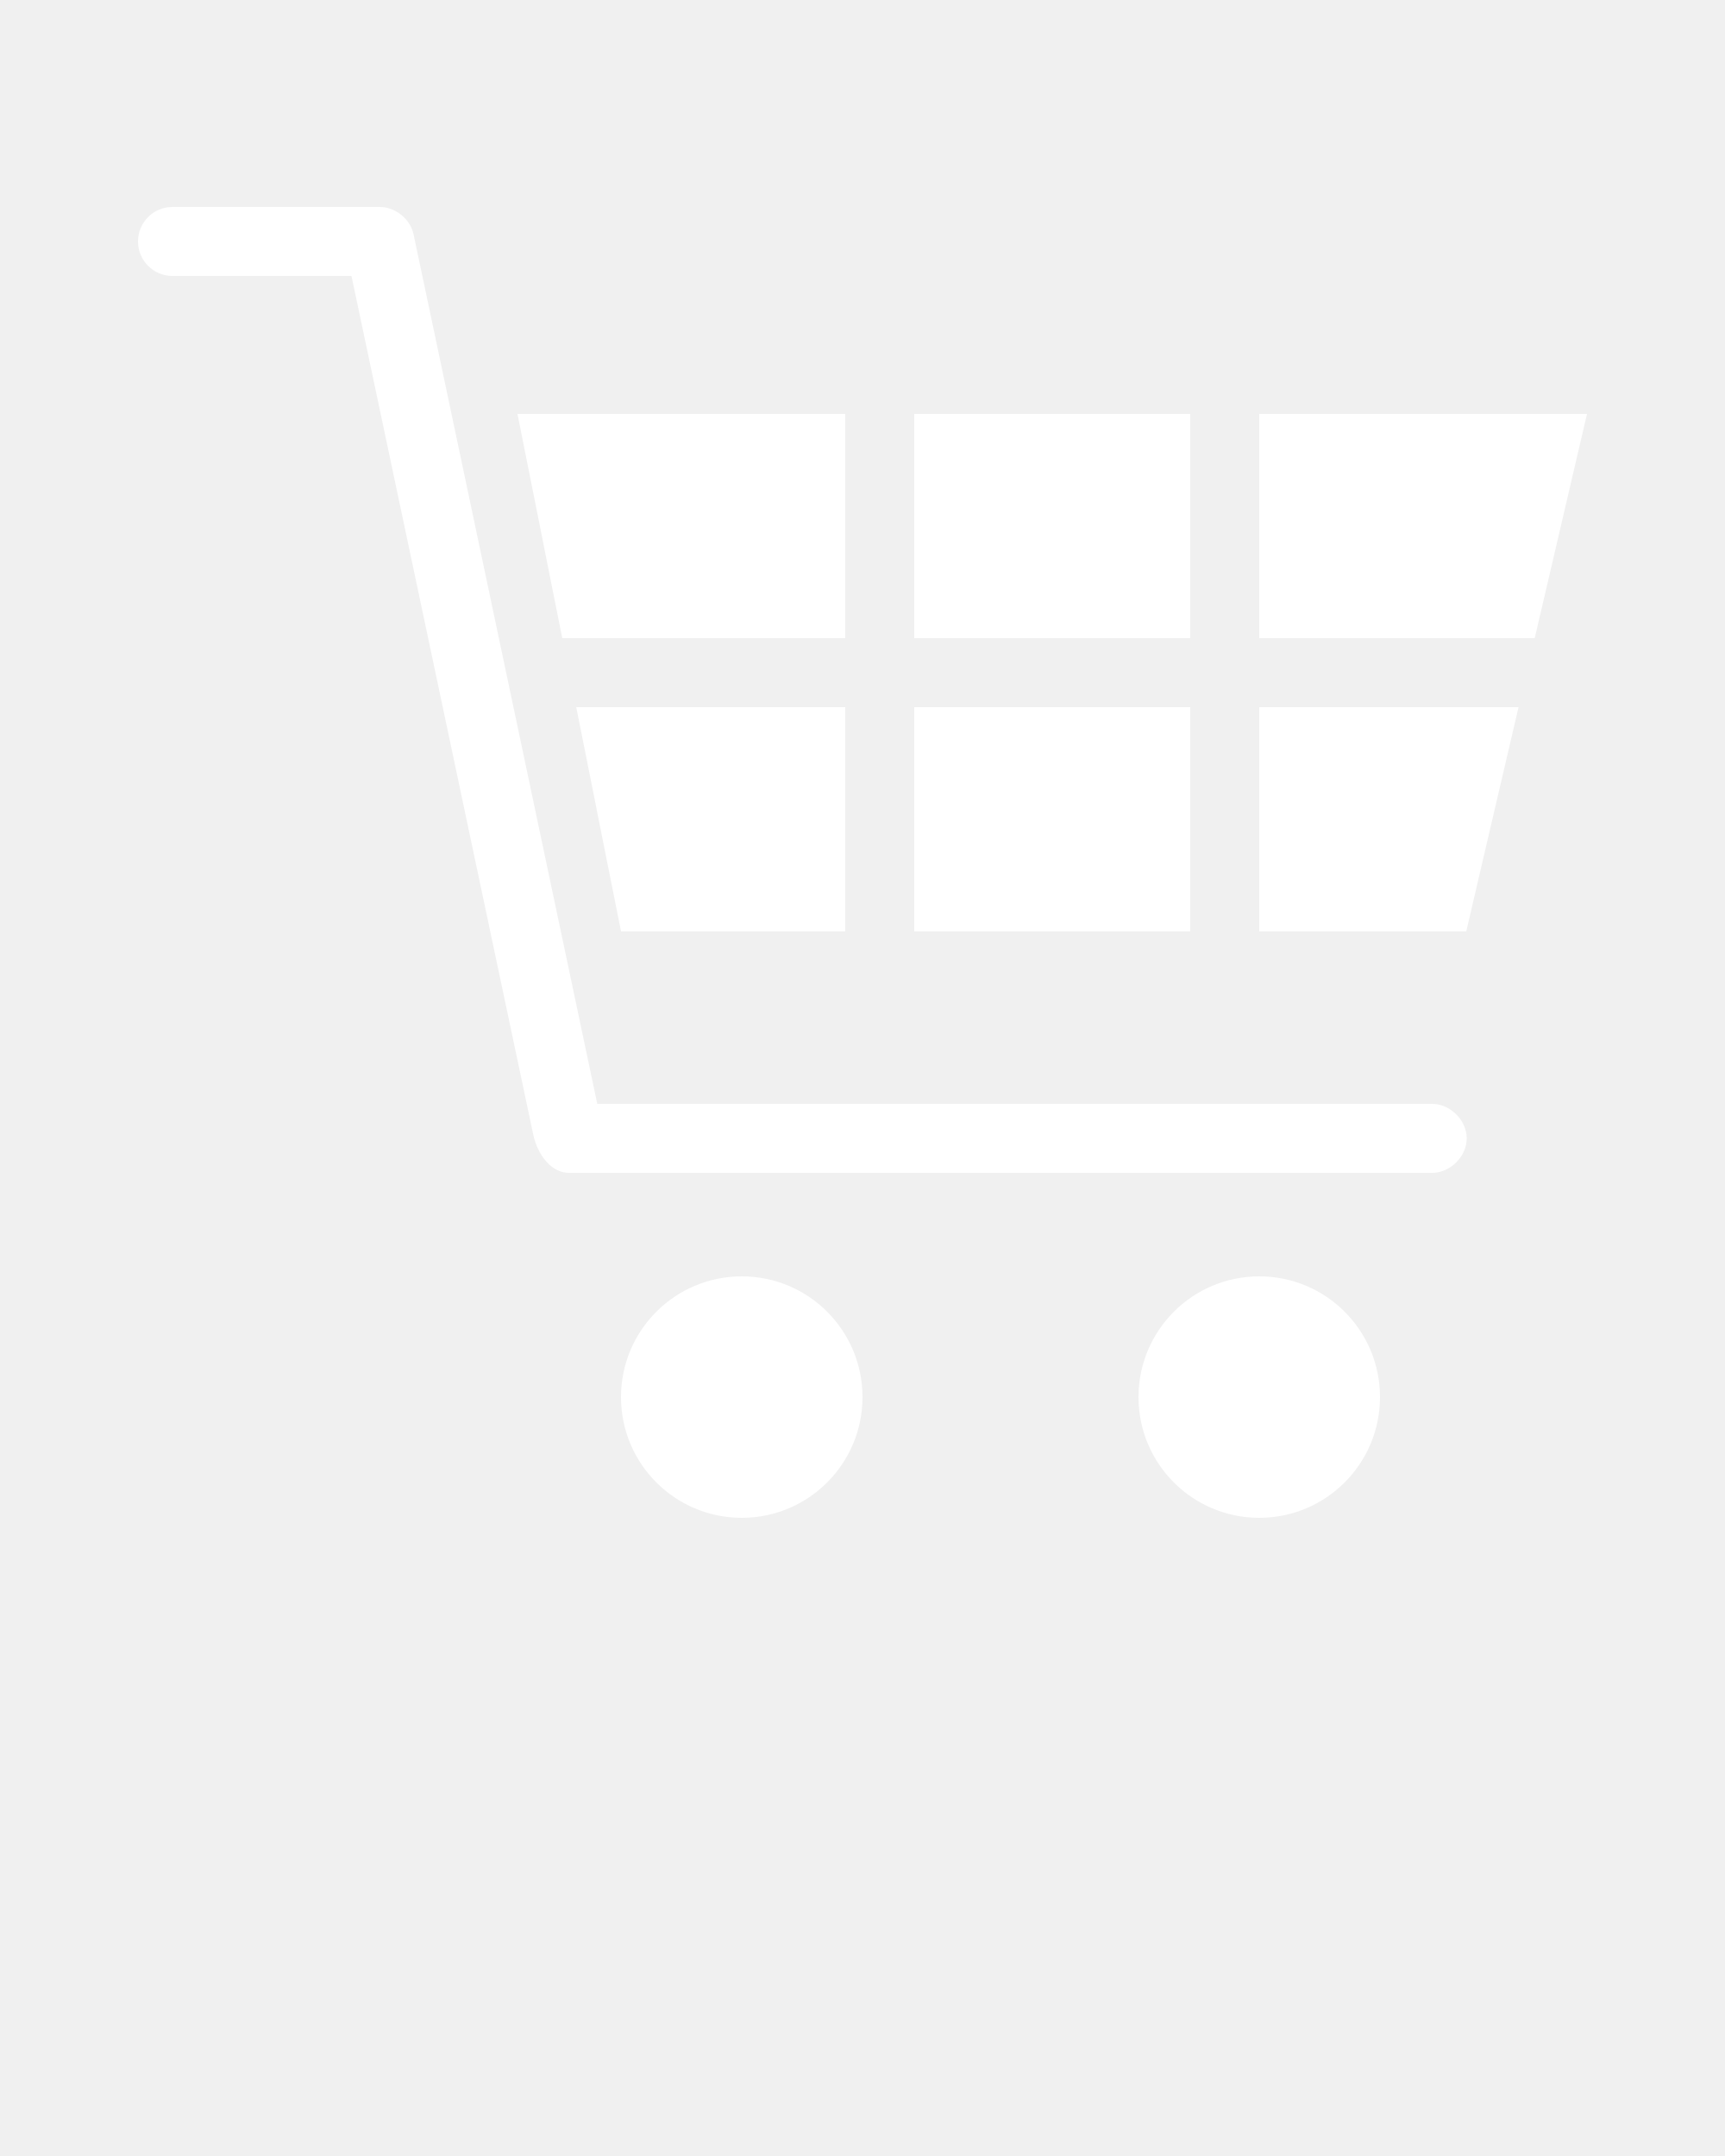
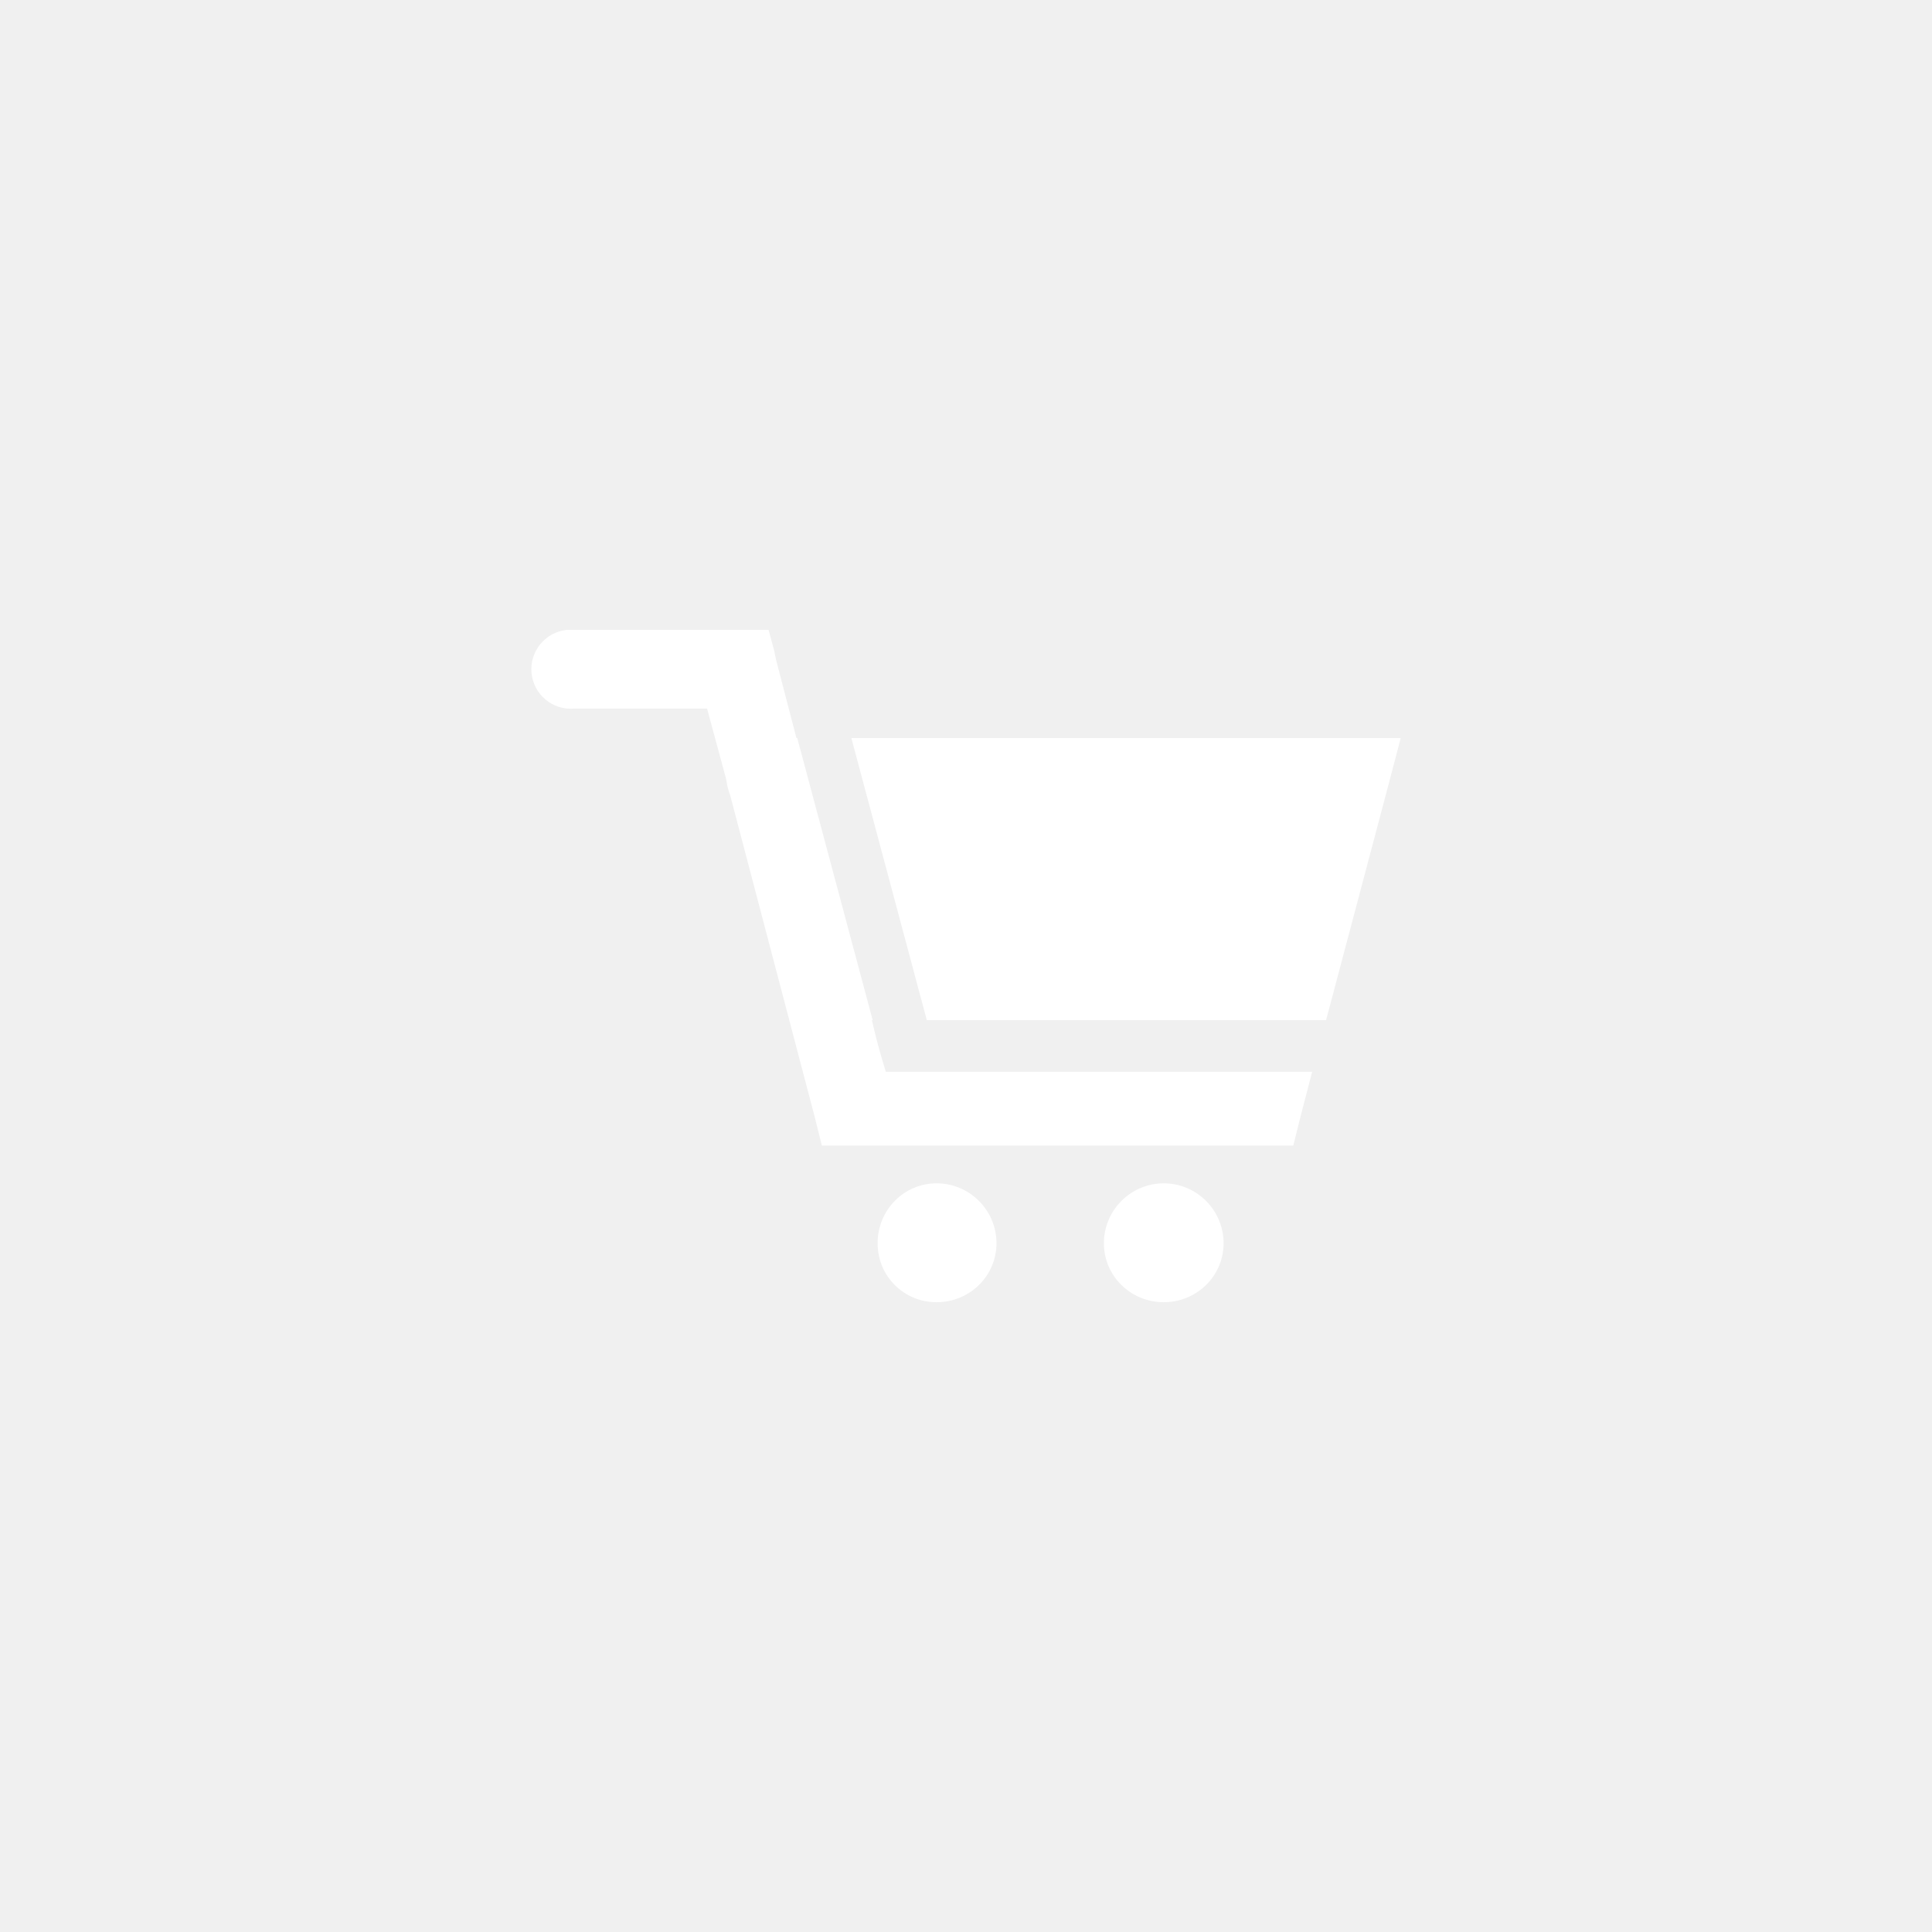
- <svg xmlns="http://www.w3.org/2000/svg" version="1.1" x="0px" y="0px" viewBox="0 0 100 125">
+ <svg xmlns="http://www.w3.org/2000/svg" version="1.1" x="0px" y="0px" viewBox="0 0 100 100">
  <g transform="translate(0,-952.3622)">
-     <path style="text-indent:0;text-transform:none;direction:ltr;block-progression:tb;baseline-shift:baseline;color:#fff;enable-background:accumulate;" d="m 10,964.362 c -1.105,0 -2,0.895 -2,2 0,1.105 0.895,2 2,2 l 10.375,0 10.531,49.75 c 0.255,1.229 1.077,2.263 2.094,2.25 l 50,0 c 1.057,0.015 2.028,-0.943 2.028,-2 0,-1.057 -0.972,-2.015 -2.028,-2 l -48.375,0 -10.656,-50.437 c -0.198,-0.884 -1.063,-1.57 -1.969,-1.562 z M 30,976.362 l 2.594,13 16.406,0 0,-13 z m 23,0 0,13 16,0 0,-13 z m 20,0 0,13 15.969,0 3.031,-13 z m -39.594,17 L 36,1006.362 l 13,0 0,-13 z m 19.594,0 0,13 16,0 0,-13 z m 20,0 0,13 12,0 3.031,-13 z m -30,33 c -3.866,0 -7,3.134 -7,7 0,3.866 3.134,7 7,7 3.866,0 7,-3.134 7,-7 0,-3.866 -3.134,-7 -7,-7 z m 30,0 c -3.866,0 -7,3.134 -7,7 0,3.866 3.134,7 7,7 3.866,0 7,-3.134 7,-7 0,-3.866 -3.134,-7 -7,-7 z" fill="#fff" fill-opacity="1" stroke="none" marker="none" visibility="visible" display="inline" overflow="visible" />
+     <path d="m 29.341,984.965 a 2.046,2.046 0 0 0 0.382,4.074 l 6.875,0 0.976,3.607 a 2.037,2.037 0 0 0 0.042,0.211 2.037,2.037 0 0 0 0.085,0.382 2.037,2.037 0 0 0 0.085,0.255 l 4.371,16.635 0.382,1.528 1.57,0 21.261,0 1.57,0 0.382,-1.528 0.594,-2.292 -22.067,0 c -0.271,-0.905 -0.416,-1.354 -0.721,-2.673 l 0.042,0 -3.904,-14.598 -0.042,0 -1.061,-4.074 -0.085,-0.424 -0.297,-1.103 -1.57,0 -8.487,0 a 2.037,2.037 0 0 0 -0.212,0 2.04,2.04 0 0 0 -0.17,0 z m 14.726,5.602 3.904,14.598 20.667,0 3.183,-12.01 0.679,-2.589 -2.631,0 -25.802,0 z m 4.413,23.044 c -1.705,0 -3.055,1.393 -3.055,3.098 0,1.705 1.351,3.055 3.055,3.055 1.705,0 3.098,-1.351 3.098,-3.055 0,-1.705 -1.393,-3.098 -3.098,-3.098 z m 11.755,0 c -1.705,0 -3.098,1.393 -3.098,3.098 0,1.705 1.393,3.055 3.098,3.055 1.705,0 3.098,-1.351 3.098,-3.055 0,-1.705 -1.393,-3.098 -3.098,-3.098 z" style="text-indent:0;text-transform:none;direction:ltr;block-progression:tb;baseline-shift:baseline;color:#000000;enable-background:accumulate;" fill="white" fill-opacity="1" stroke="none" marker="none" visibility="visible" display="inline" overflow="visible" />
  </g>
</svg>
